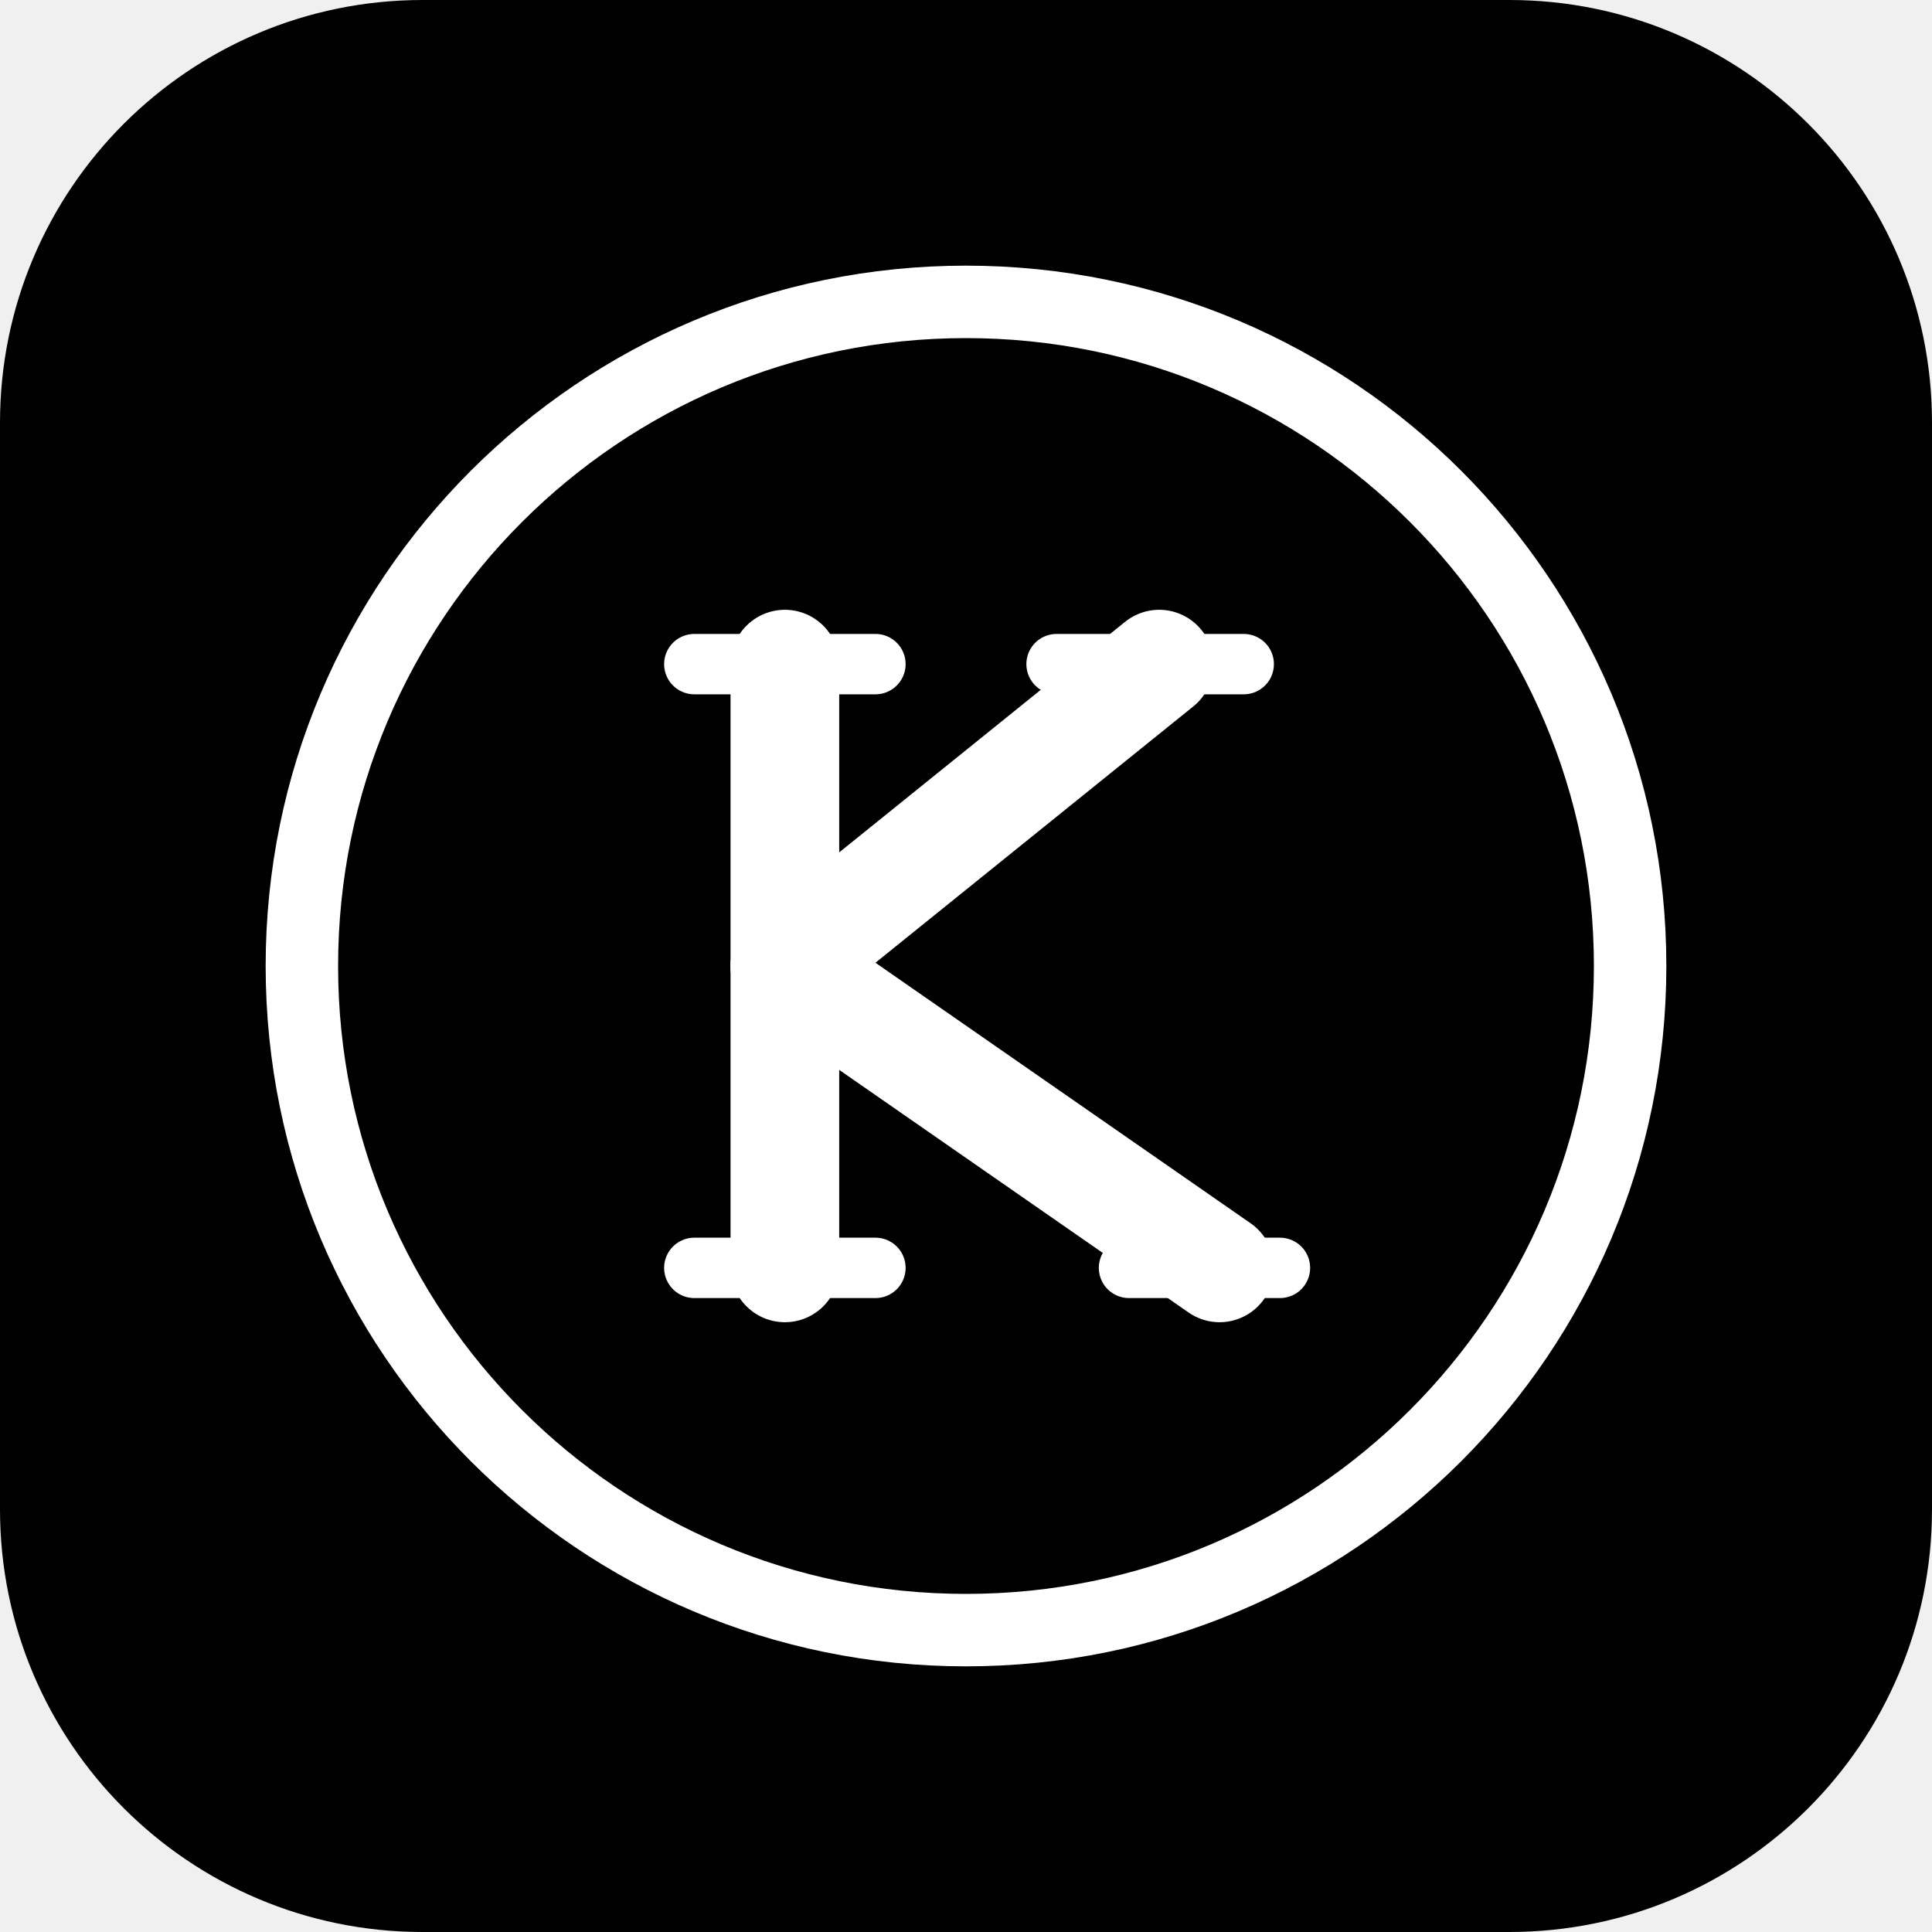
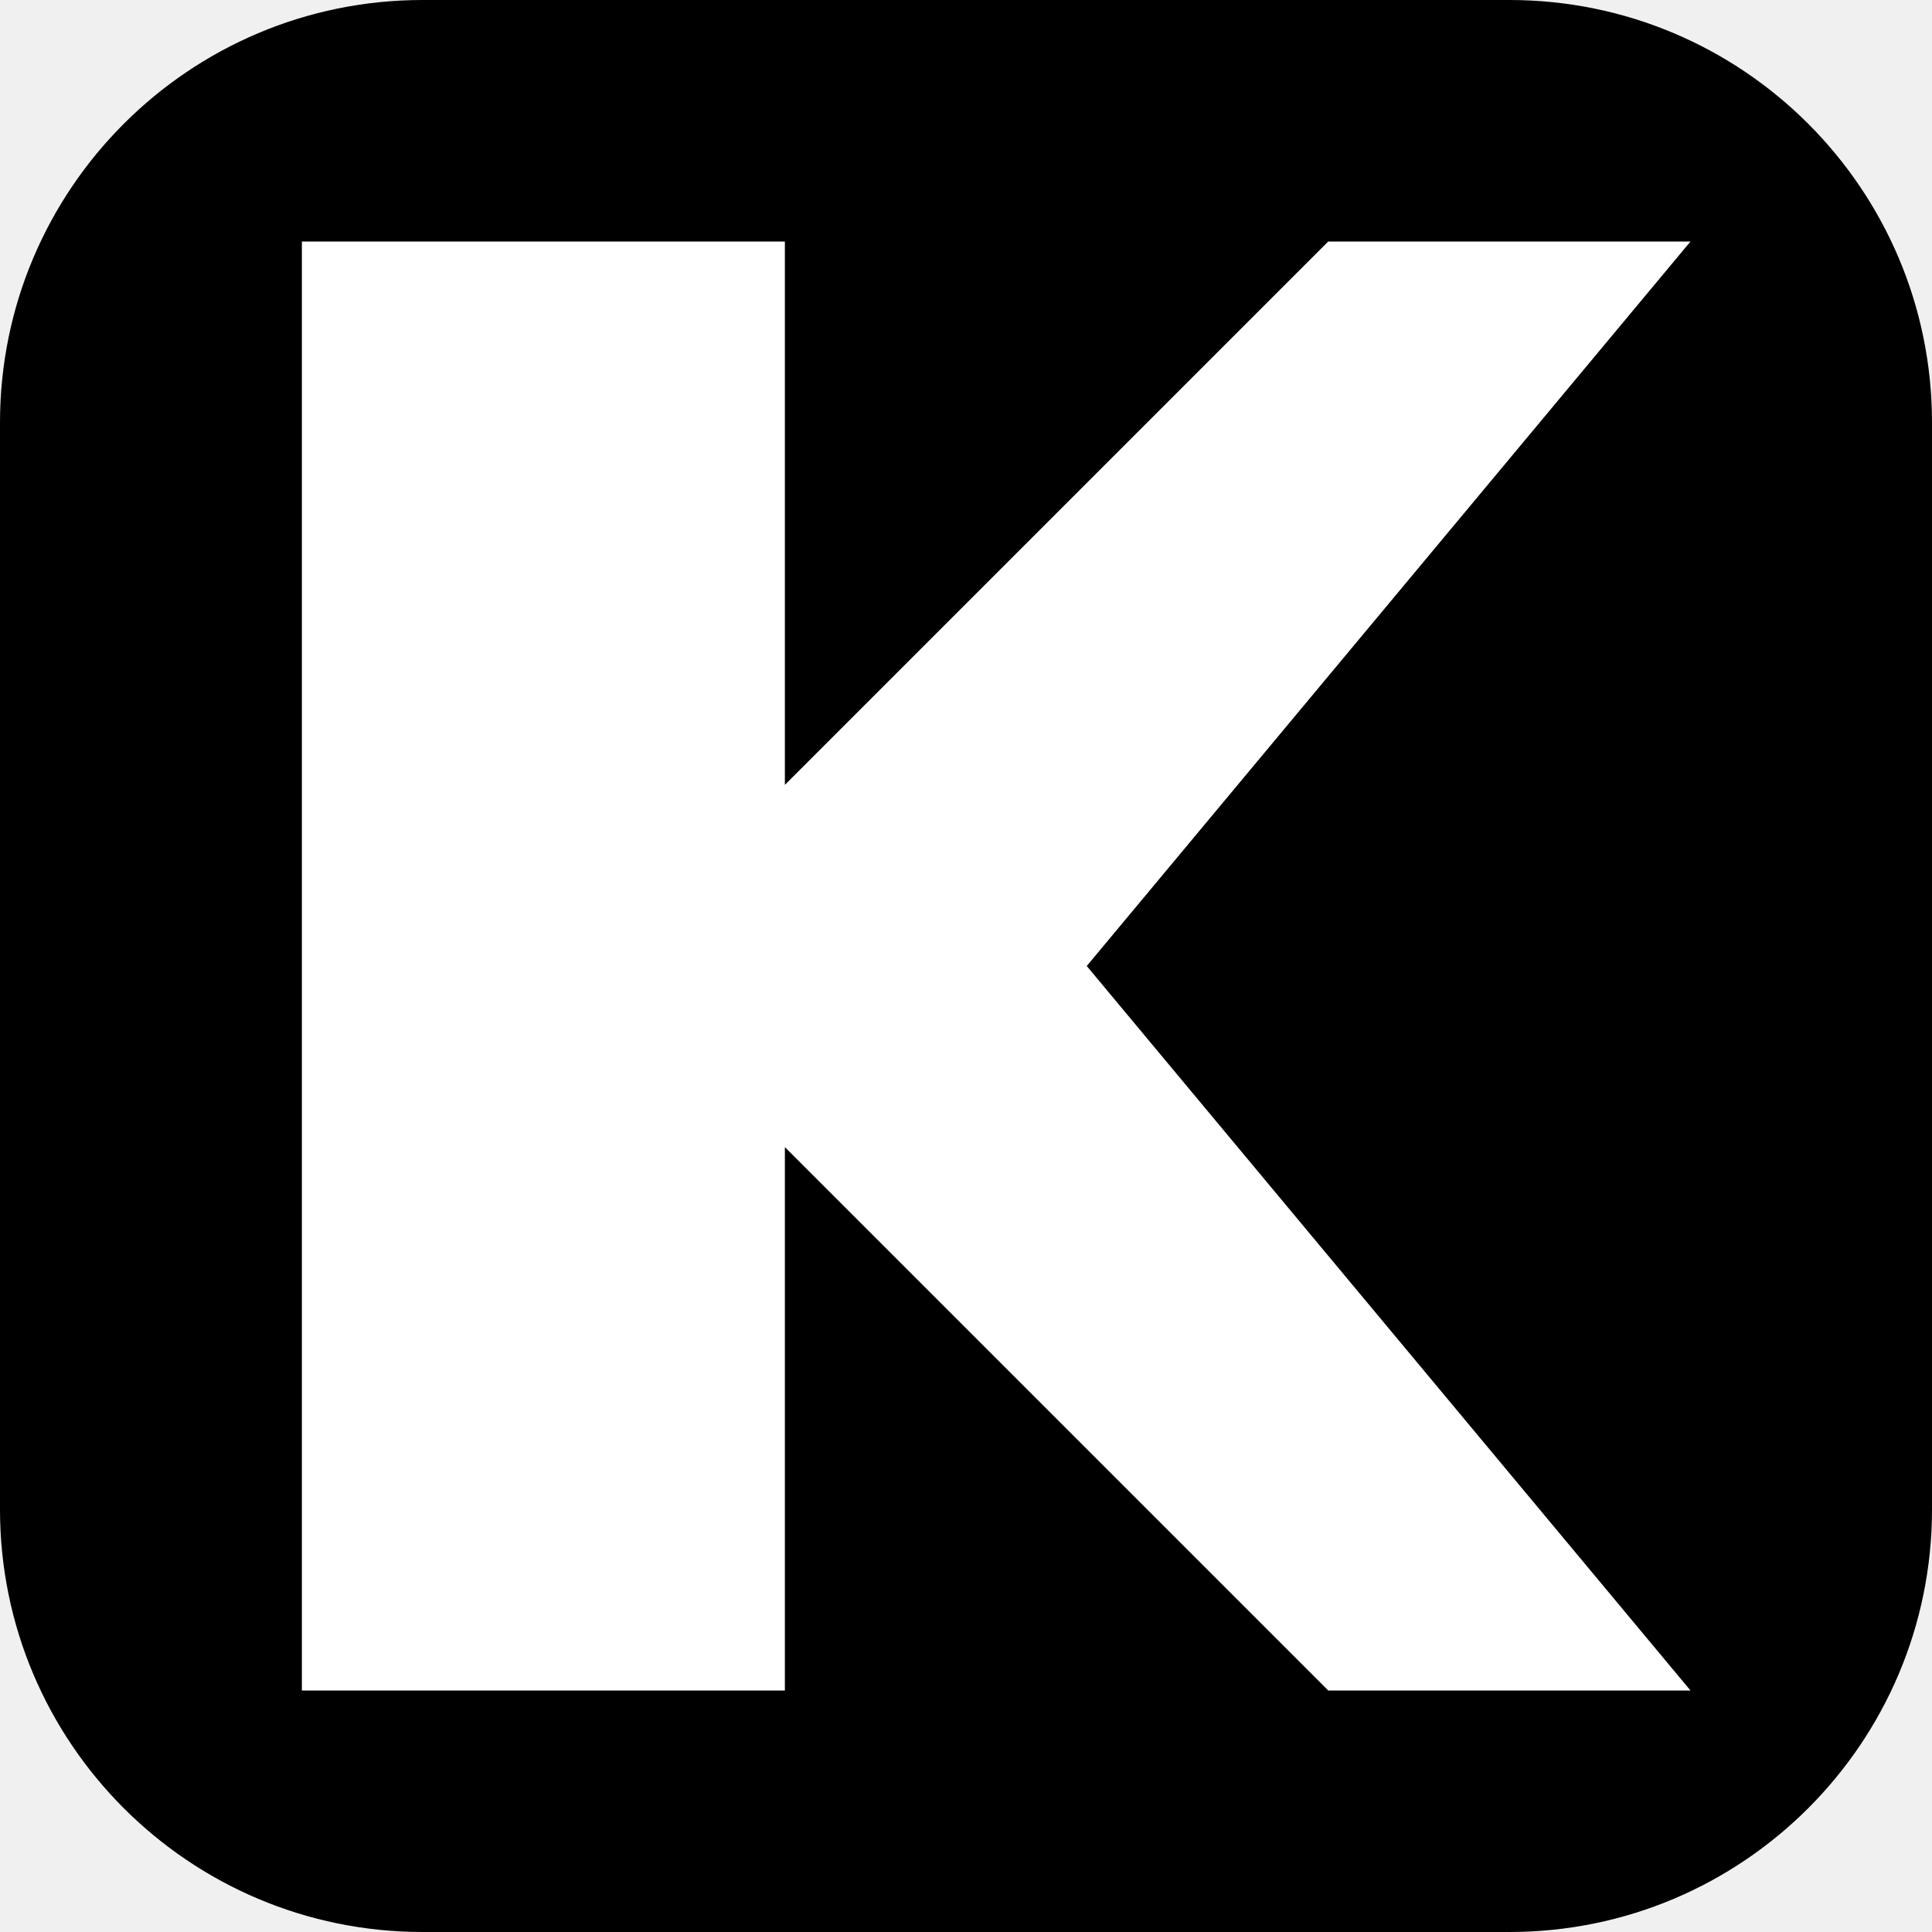
<svg xmlns="http://www.w3.org/2000/svg" viewBox="0 0 32 32">
  <rect width="32" height="32" rx="7" fill="#000000" />
-   <circle cx="16" cy="16" r="11" fill="none" stroke="#FFFFFF" stroke-width="1.2" />
-   <g stroke="#FFFFFF" fill="none" stroke-linecap="round" stroke-linejoin="round">
-     <line x1="13" y1="11" x2="13" y2="21" stroke-width="1.8" />
-     <line x1="11.5" y1="11" x2="14.5" y2="11" stroke-width="1" />
-     <line x1="11.5" y1="21" x2="14.5" y2="21" stroke-width="1" />
-     <line x1="13" y1="16" x2="19.2" y2="11" stroke-width="1.8" />
-     <line x1="17.5" y1="11" x2="20.6" y2="11" stroke-width="1" />
-     <line x1="13" y1="16" x2="20.2" y2="21" stroke-width="1.8" />
-     <line x1="18.7" y1="21" x2="21.2" y2="21" stroke-width="1" />
-   </g>
+   <path fill="#FFFFFF" d="M5 4 L13 4 L13 13 L22 4 L28 4 L18 16 L28 28 L22 28 L13 19 L13 28 L5 28 Z" />
</svg>
